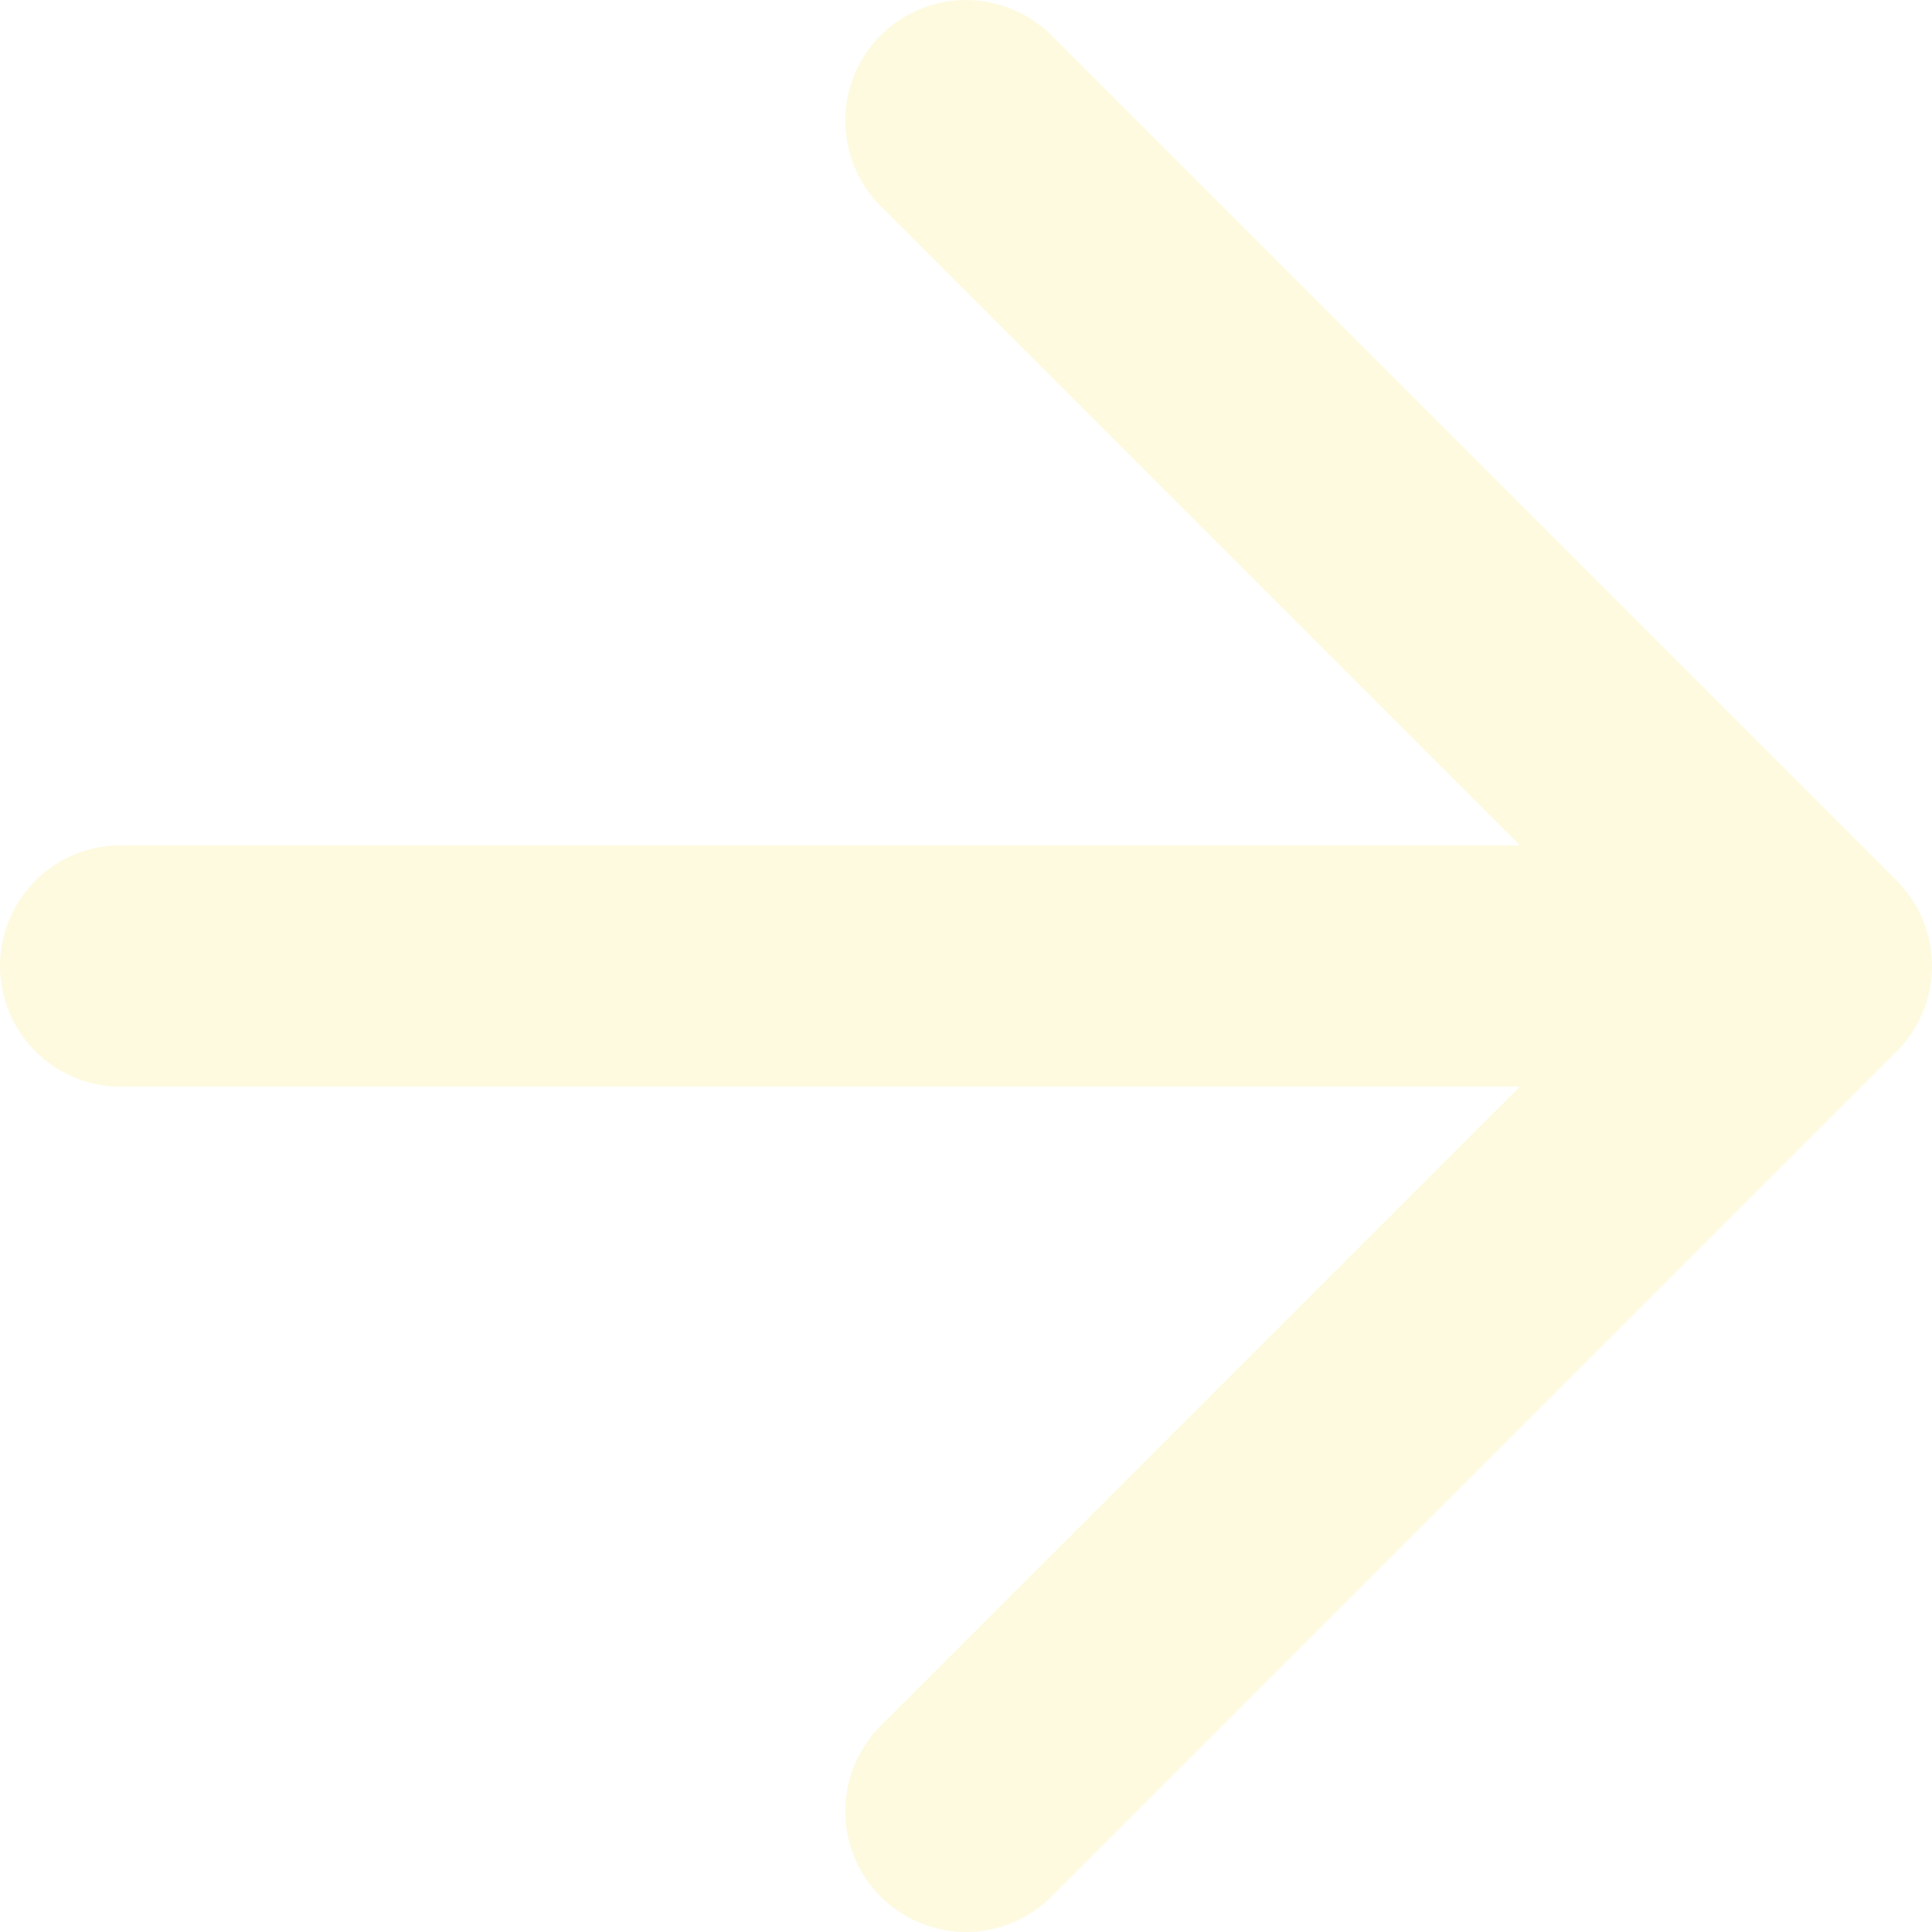
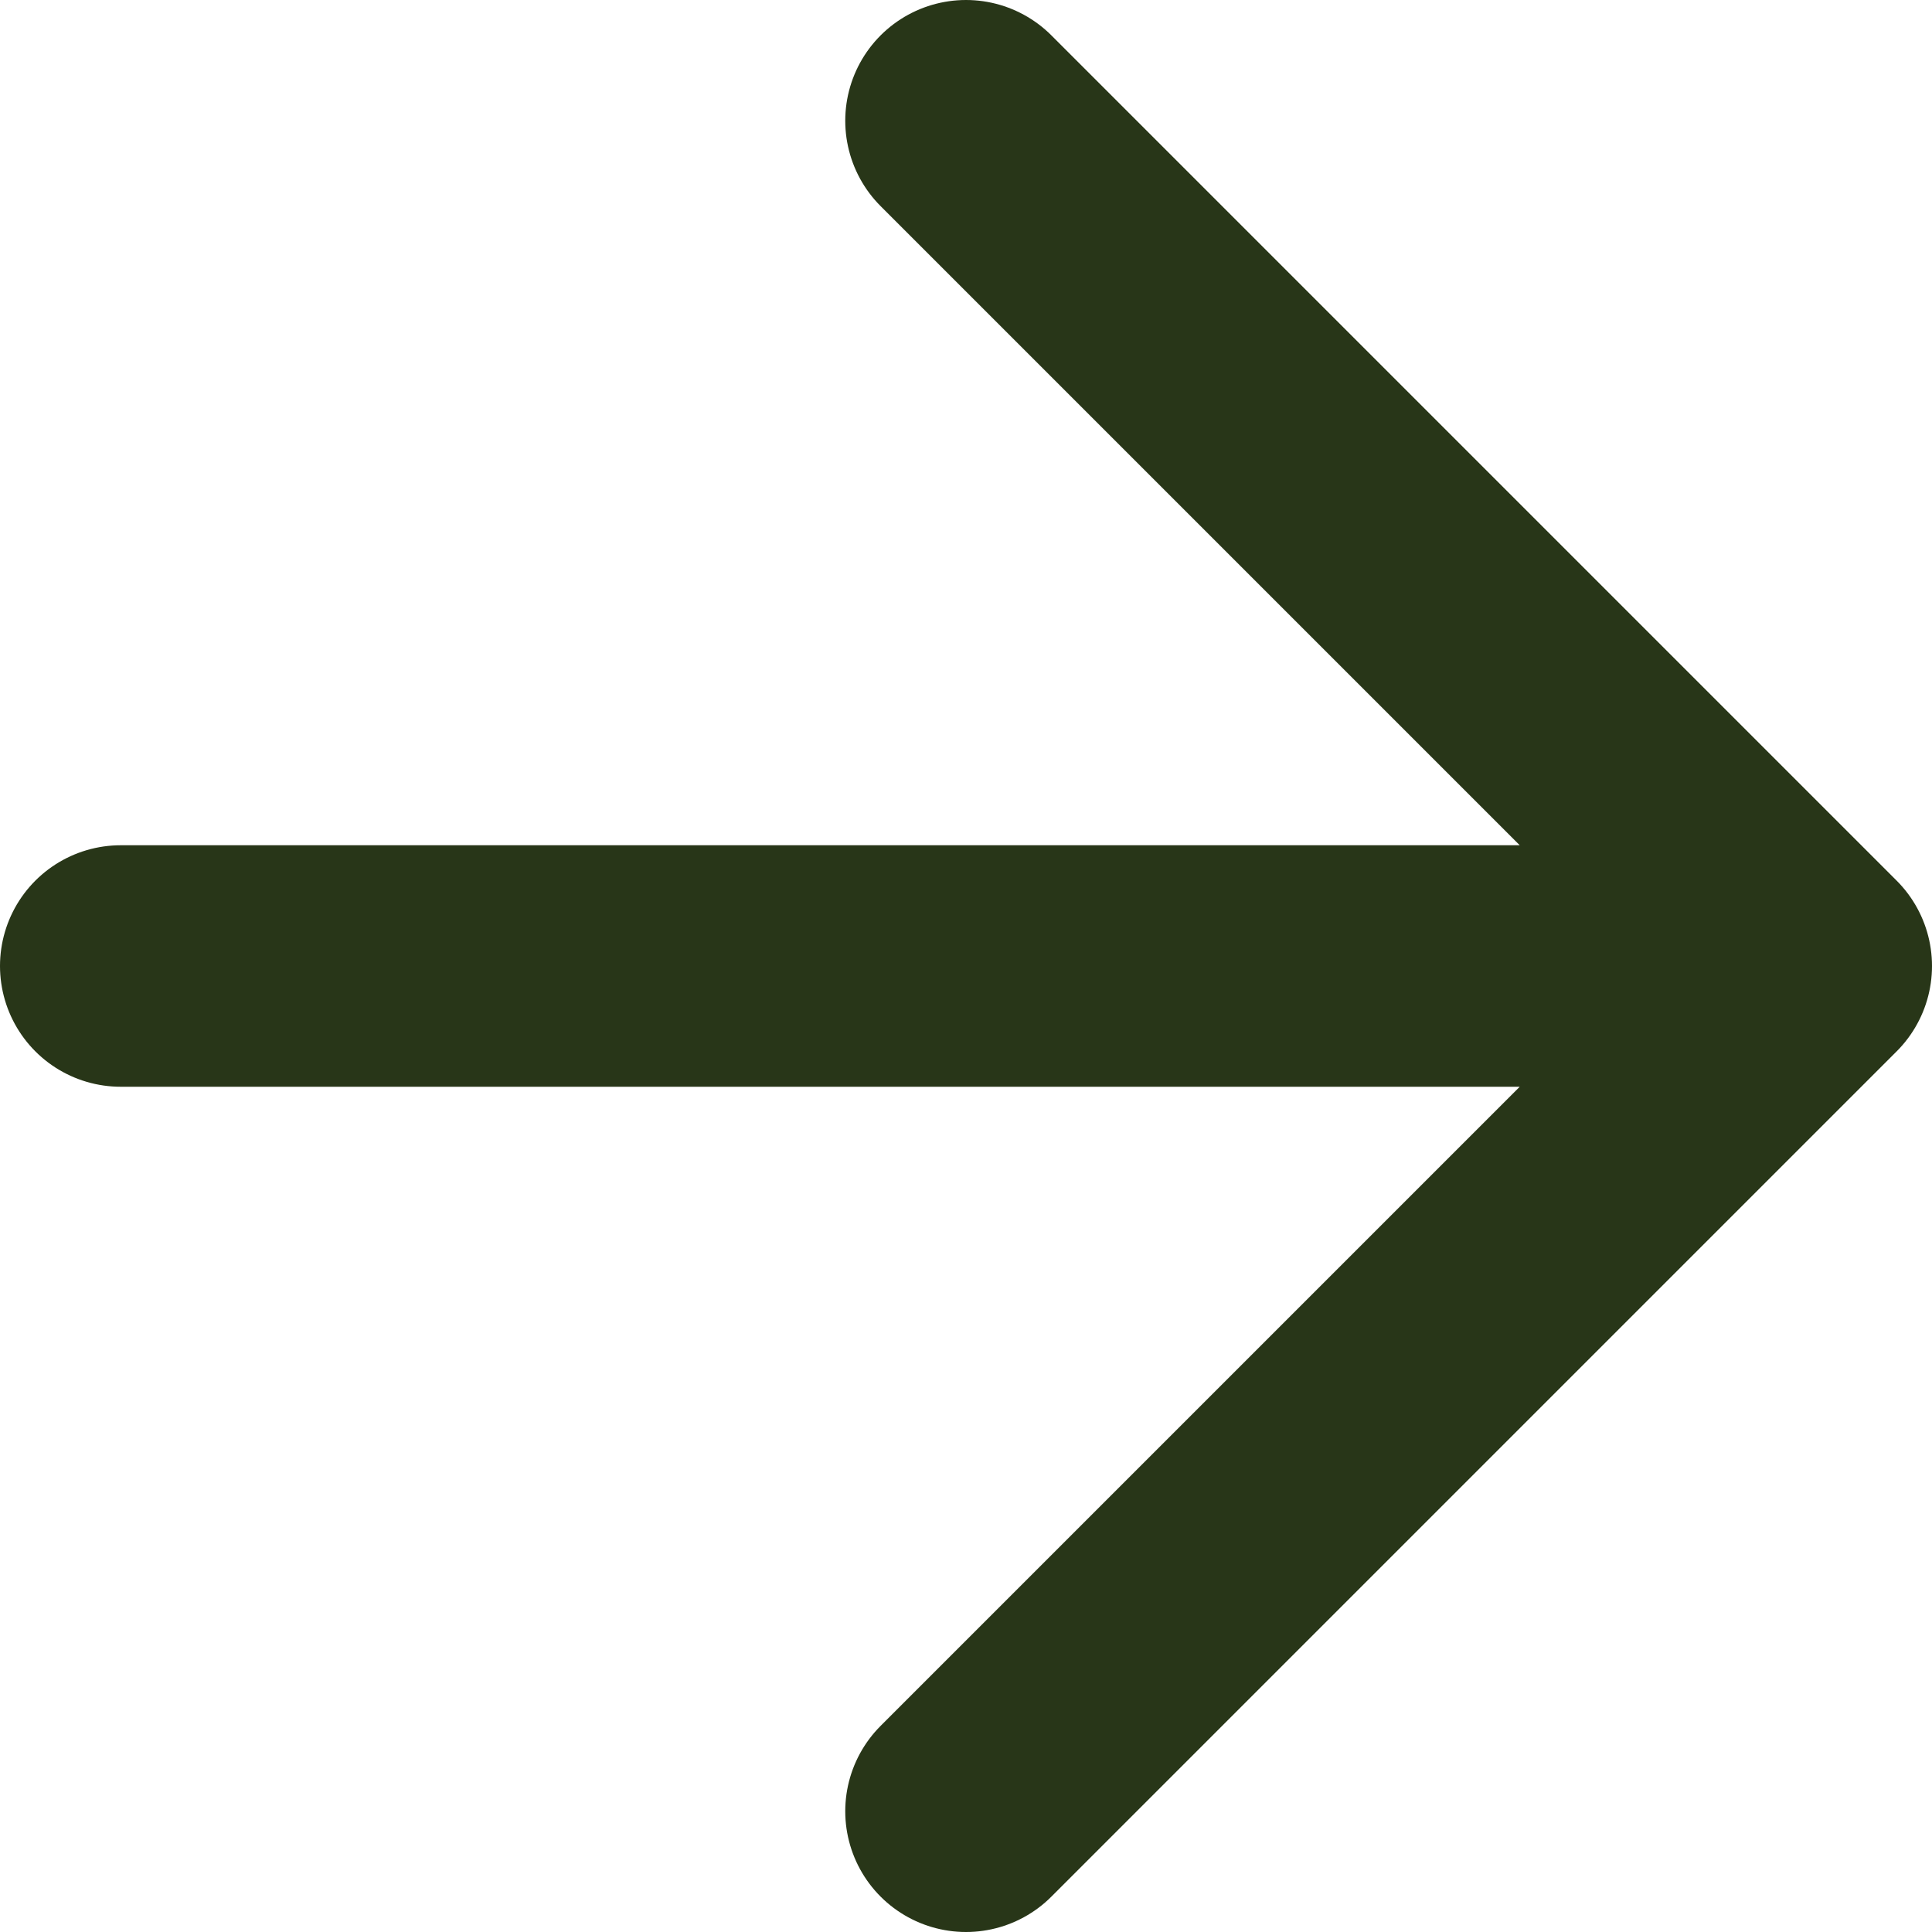
<svg xmlns="http://www.w3.org/2000/svg" width="16" height="16" viewBox="0 0 16 16" fill="none">
-   <path d="M1 8L15 8M15 8L8 1M15 8L8 15" stroke="#FEFAE0" stroke-width="2" stroke-linecap="round" stroke-linejoin="round" />
+   <path d="M1 8L15 8M15 8L8 1M15 8L8 15" stroke="#283618" stroke-width="2" stroke-linecap="round" stroke-linejoin="round" />
</svg>
